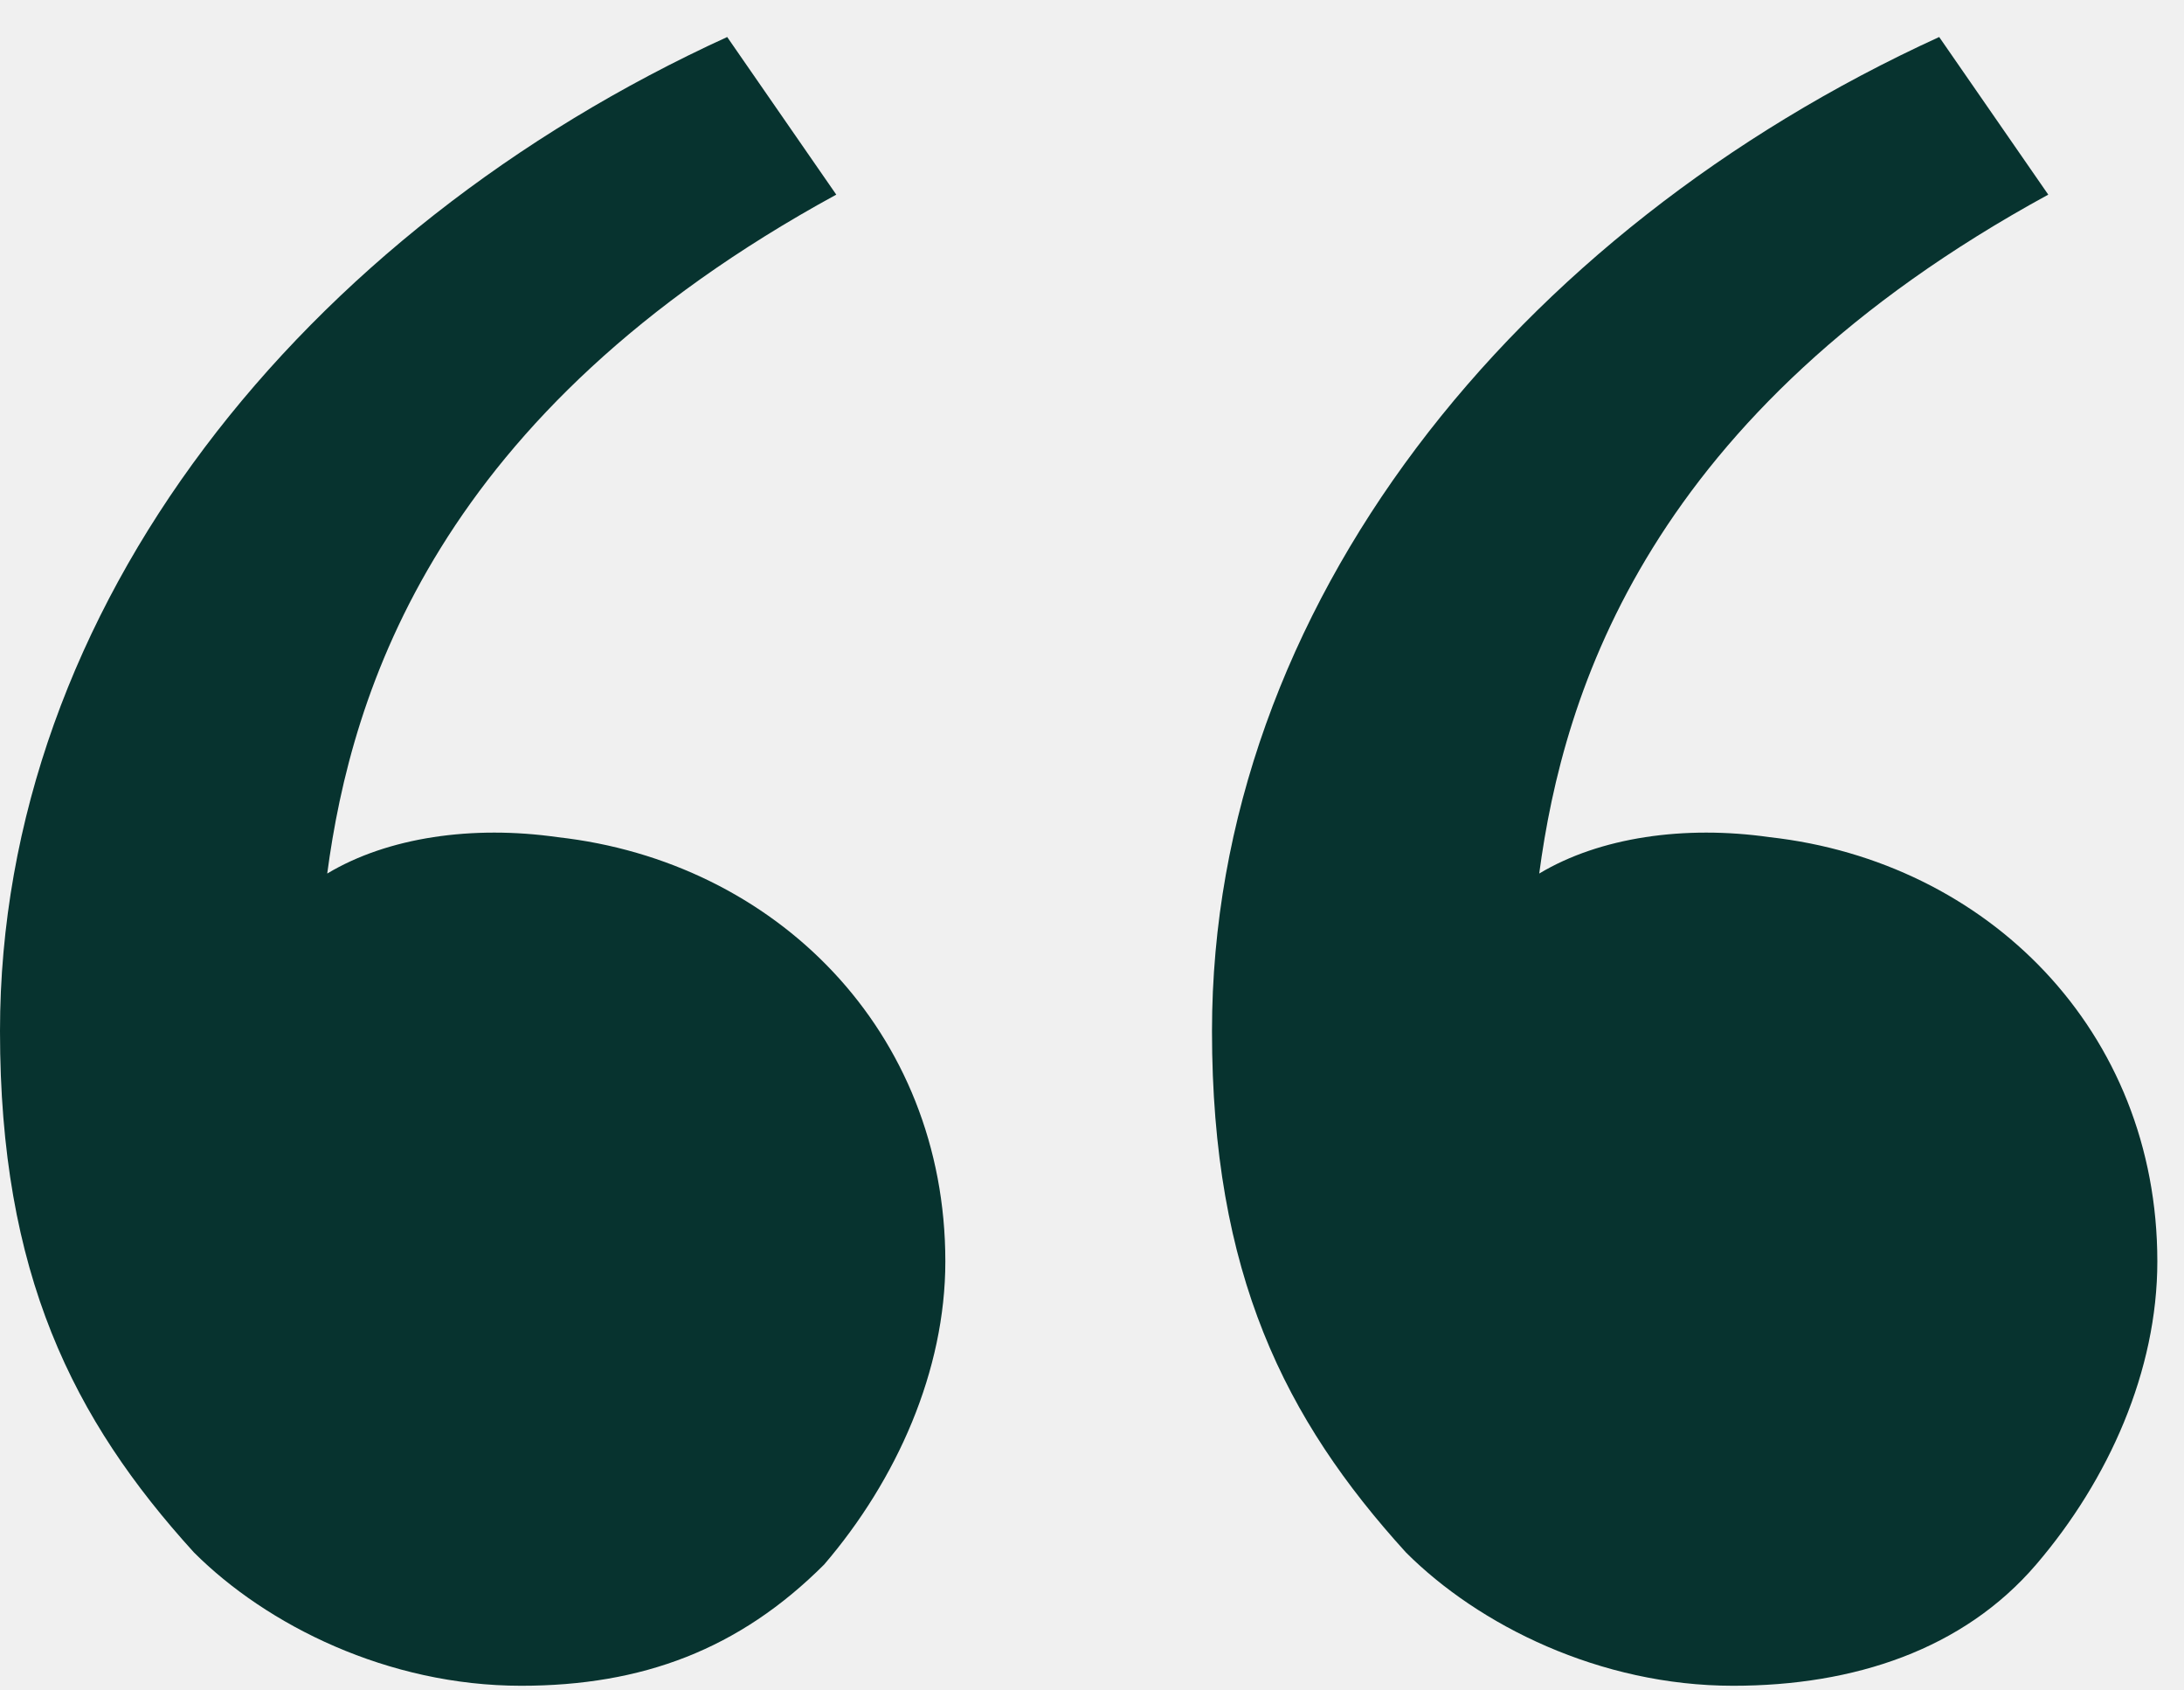
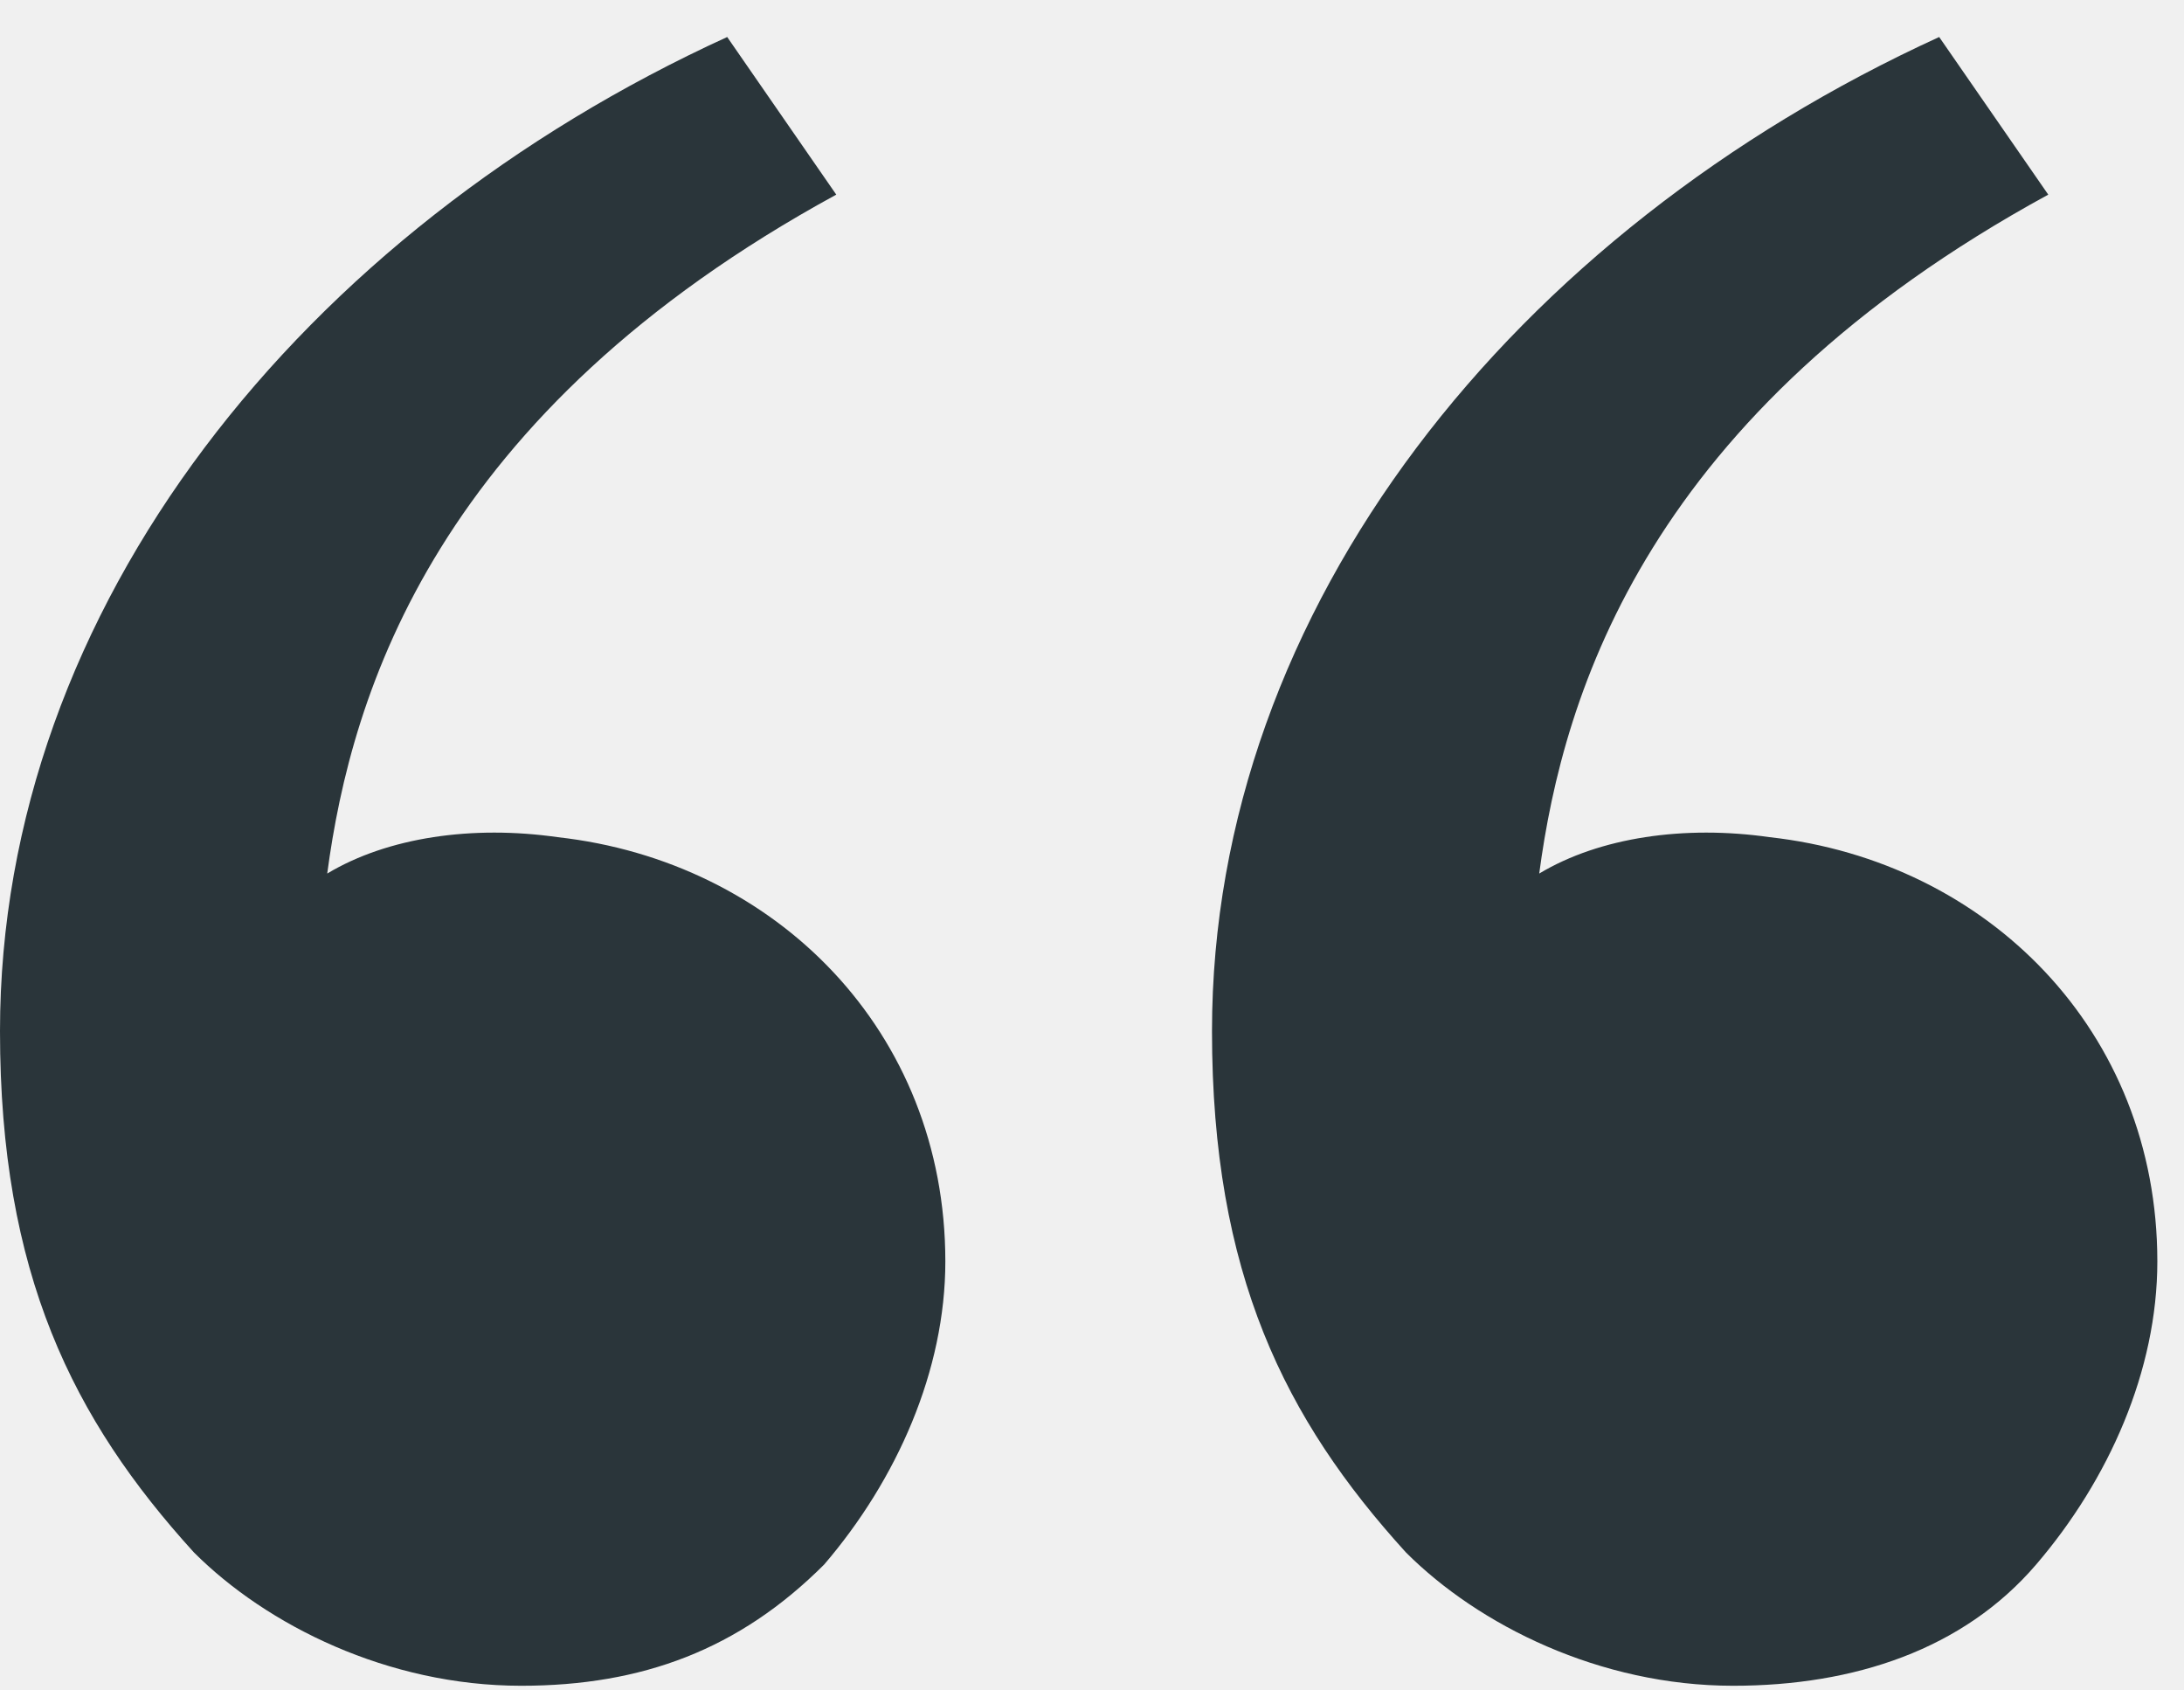
<svg xmlns="http://www.w3.org/2000/svg" width="53" height="41" viewBox="0 0 53 41" fill="none">
  <g clip-path="url(#clip0_302_2)">
-     <path d="M4.706 37.663C1.765 34.428 0 30.898 0 25.016C0 14.722 7.353 5.604 17.647 0.898L20.294 4.722C10.588 10.016 8.529 16.781 7.941 21.193C9.412 20.31 11.471 20.016 13.529 20.31C18.823 20.898 22.941 25.016 22.941 30.604C22.941 33.251 21.765 35.898 20 37.957C17.941 40.016 15.588 40.898 12.647 40.898C9.412 40.898 6.471 39.428 4.706 37.663ZM34.118 37.663C31.177 34.428 29.412 30.898 29.412 25.016C29.412 14.722 36.765 5.604 47.059 0.898L49.706 4.722C40 10.016 37.941 16.781 37.353 21.193C38.824 20.31 40.882 20.016 42.941 20.31C48.235 20.898 52.353 25.016 52.353 30.604C52.353 33.251 51.176 35.898 49.412 37.957C47.647 40.016 45 40.898 42.059 40.898C38.824 40.898 35.882 39.428 34.118 37.663Z" fill="#07332F" />
+     <path d="M4.706 37.663C1.765 34.428 0 30.898 0 25.016C0 14.722 7.353 5.604 17.647 0.898L20.294 4.722C10.588 10.016 8.529 16.781 7.941 21.193C9.412 20.31 11.471 20.016 13.529 20.31C18.823 20.898 22.941 25.016 22.941 30.604C22.941 33.251 21.765 35.898 20 37.957C17.941 40.016 15.588 40.898 12.647 40.898C9.412 40.898 6.471 39.428 4.706 37.663ZM34.118 37.663C31.177 34.428 29.412 30.898 29.412 25.016C29.412 14.722 36.765 5.604 47.059 0.898L49.706 4.722C40 10.016 37.941 16.781 37.353 21.193C38.824 20.31 40.882 20.016 42.941 20.31C48.235 20.898 52.353 25.016 52.353 30.604C52.353 33.251 51.176 35.898 49.412 37.957C47.647 40.016 45 40.898 42.059 40.898C38.824 40.898 35.882 39.428 34.118 37.663Z" fill="#2a353a" />
  </g>
  <defs>
    <clipPath id="clip0_302_2">
      <rect width="53" height="41" fill="white" />
    </clipPath>
  </defs>
</svg>
